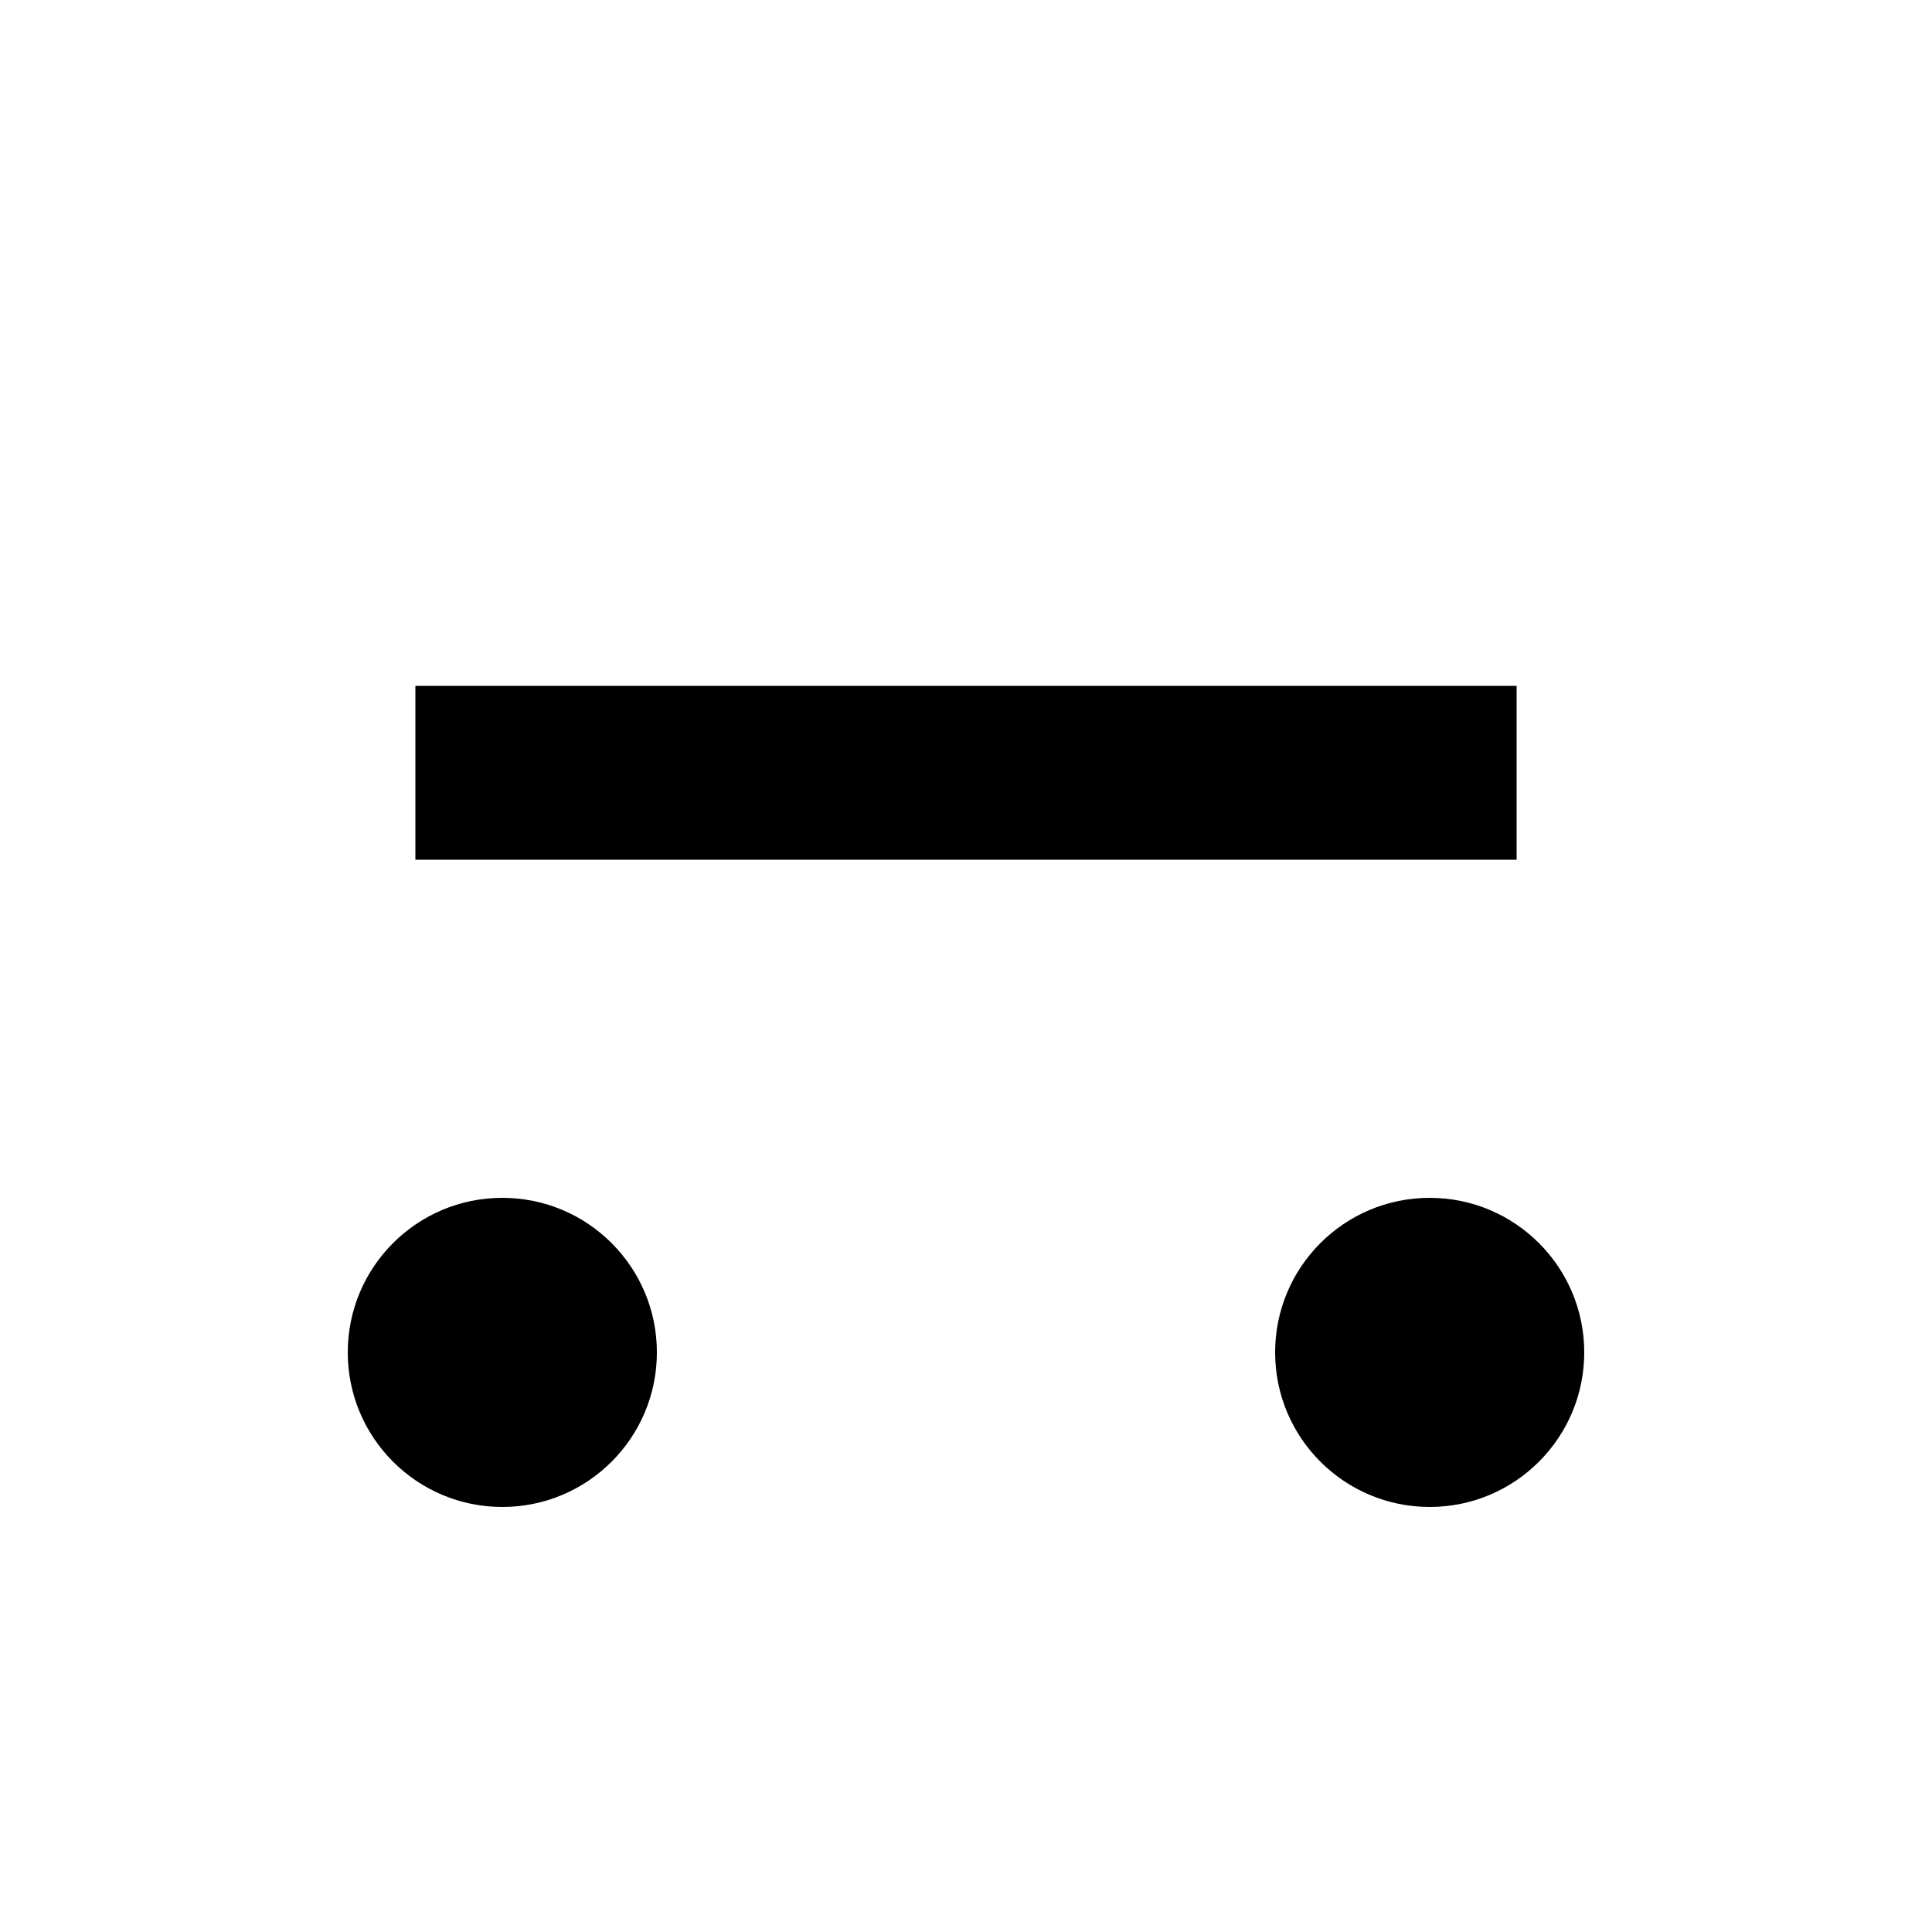
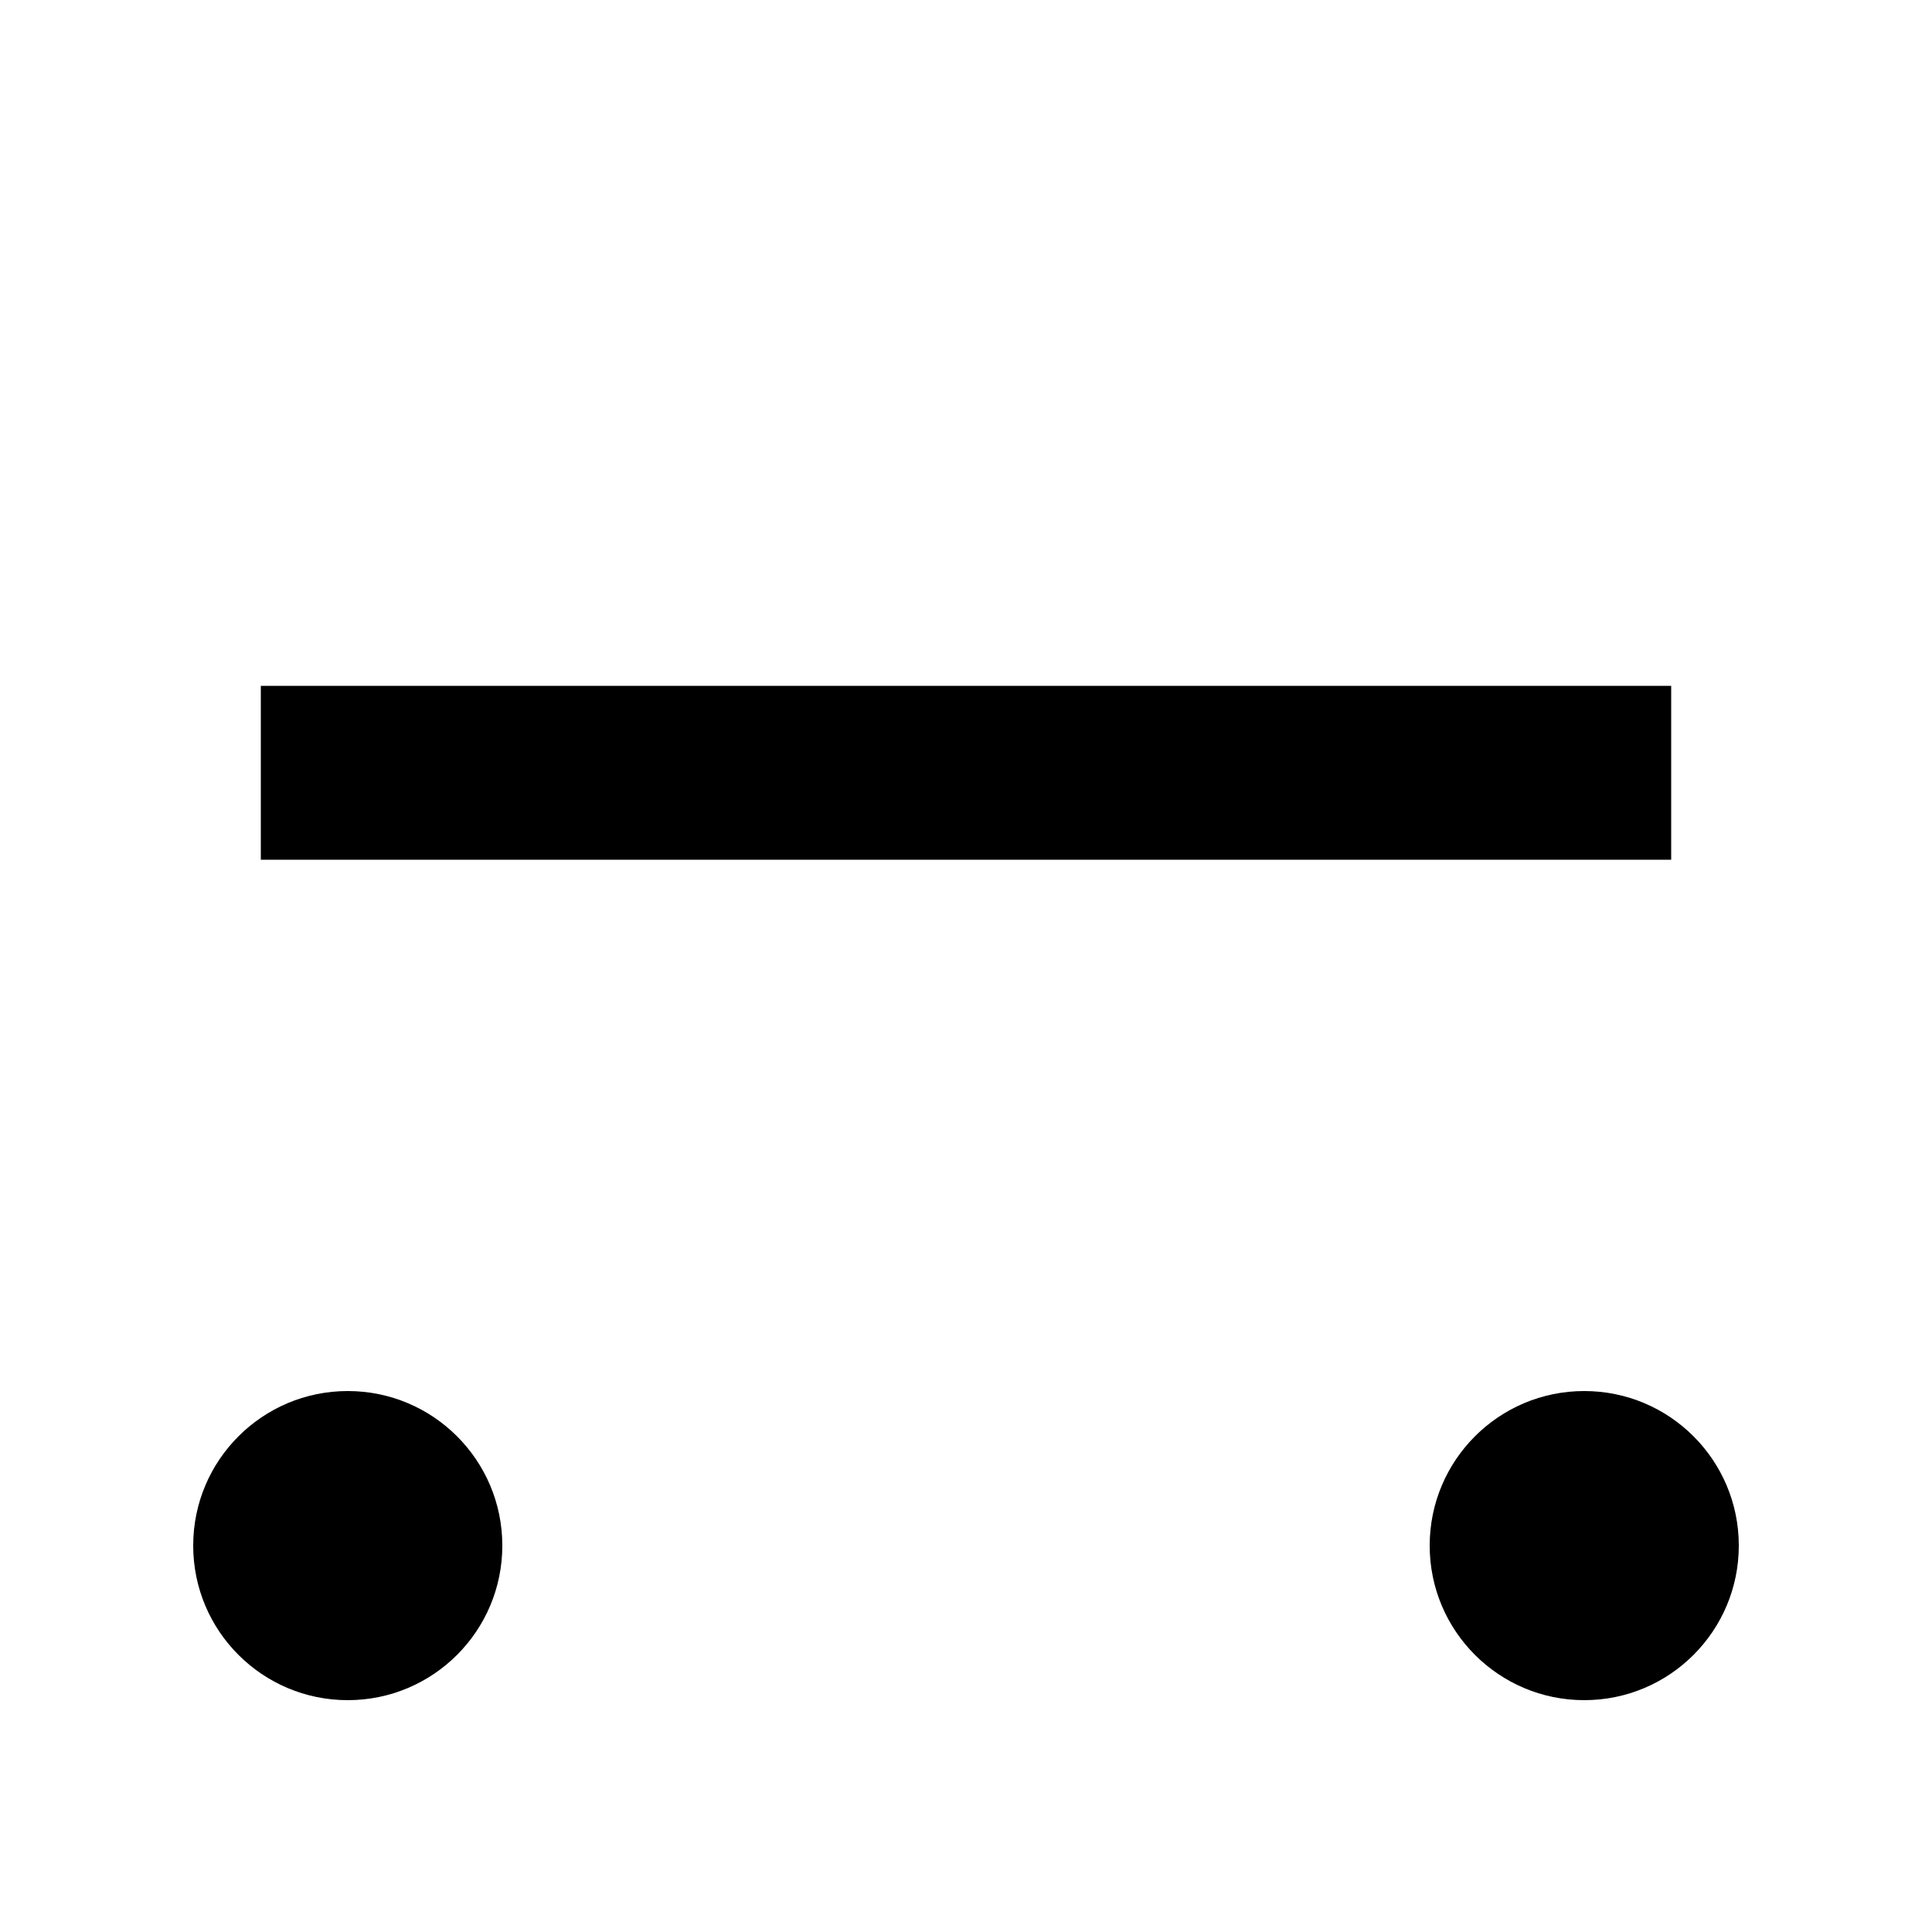
<svg xmlns="http://www.w3.org/2000/svg" viewBox="0 0 100 100" fill="none" stroke="currentColor" stroke-width="9" stroke-linecap="square" stroke-linejoin="miter">
-   <circle cx="26" cy="70" r="8.0" fill="currentColor" stroke="none" />
-   <path d="M 74 40 L 26 40" />
-   <circle cx="74" cy="70" r="8.0" fill="currentColor" stroke="none" />
+   <circle cx="18" cy="80" r="8.0" fill="currentColor" stroke="none" />
+   <path d="M 82 40 L 18 40" />
+   <circle cx="82" cy="80" r="8.0" fill="currentColor" stroke="none" />
</svg>
